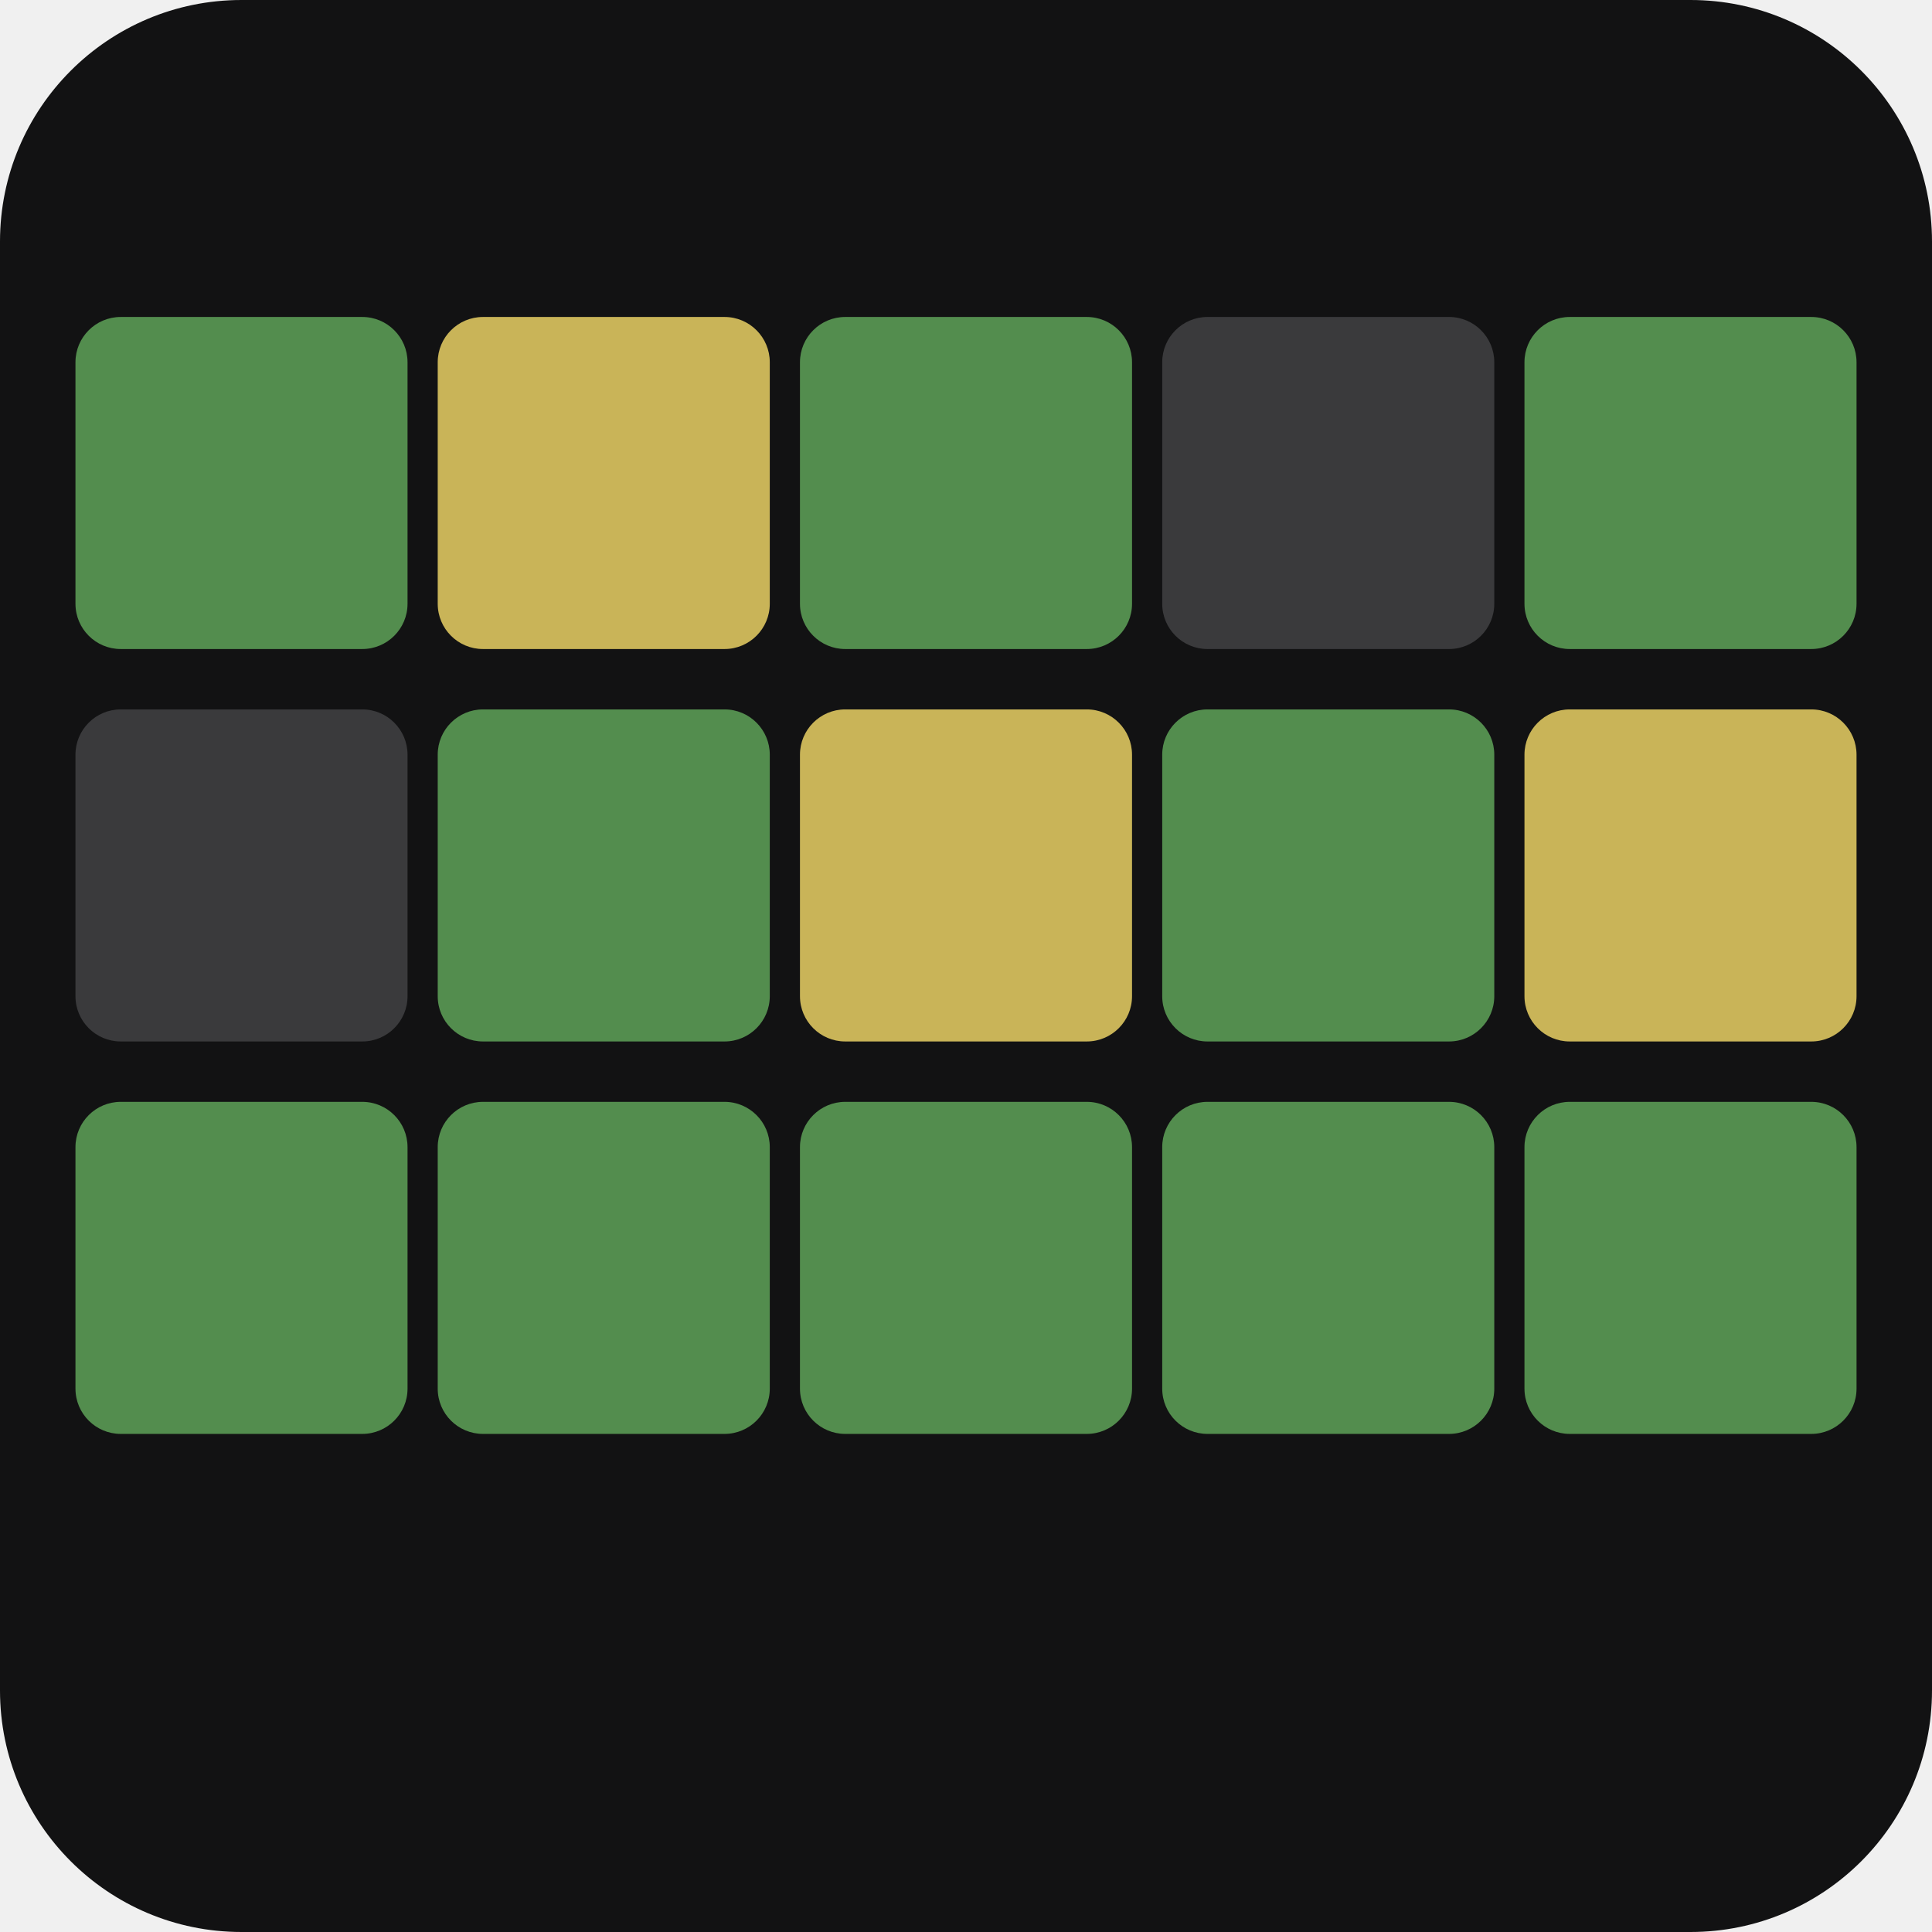
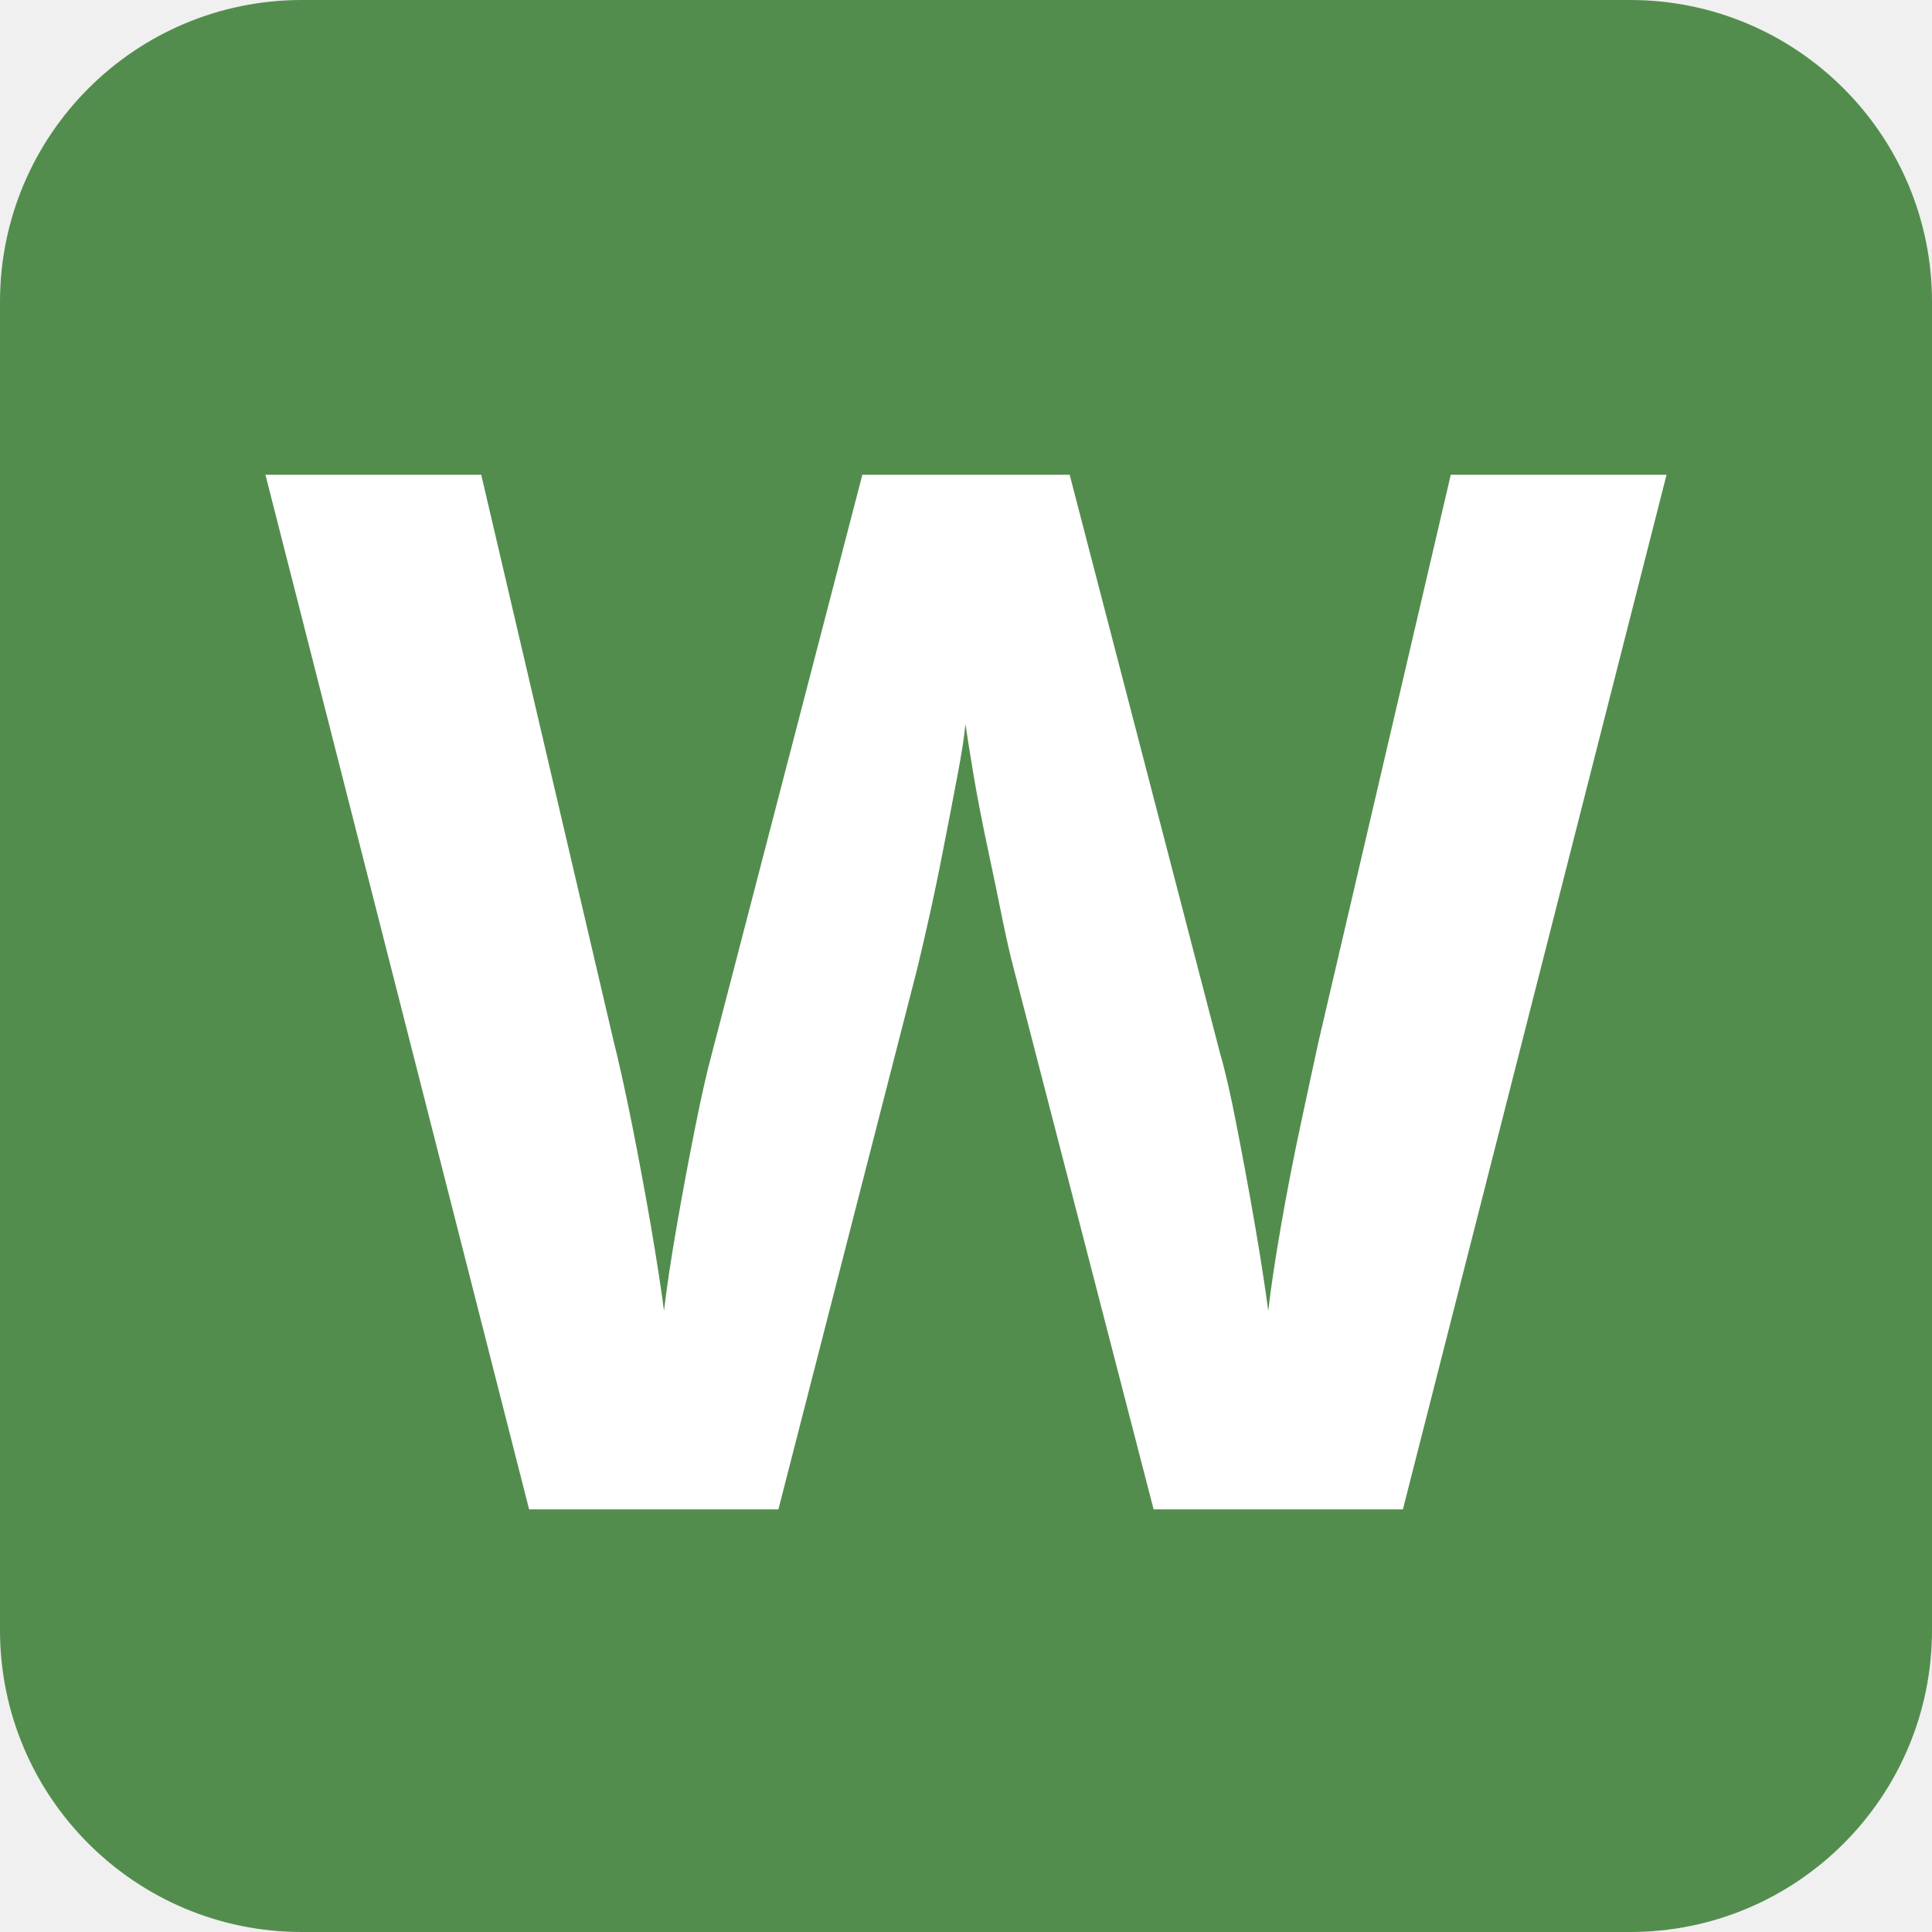
<svg xmlns="http://www.w3.org/2000/svg" viewBox="0 0 128 128">
-   <rect width="128" height="128" rx="16" fill="#121213" />
-   <rect x="5" y="21" width="22" height="22" rx="3" fill="#538d4e" />
-   <rect x="29" y="21" width="22" height="22" rx="3" fill="#c9b458" />
-   <rect x="53" y="21" width="22" height="22" rx="3" fill="#538d4e" />
-   <rect x="77" y="21" width="22" height="22" rx="3" fill="#3a3a3c" />
-   <rect x="101" y="21" width="22" height="22" rx="3" fill="#538d4e" />
-   <rect x="5" y="47" width="22" height="22" rx="3" fill="#3a3a3c" />
-   <rect x="29" y="47" width="22" height="22" rx="3" fill="#538d4e" />
-   <rect x="53" y="47" width="22" height="22" rx="3" fill="#c9b458" />
-   <rect x="77" y="47" width="22" height="22" rx="3" fill="#538d4e" />
-   <rect x="101" y="47" width="22" height="22" rx="3" fill="#c9b458" />
-   <rect x="5" y="73" width="22" height="22" rx="3" fill="#538d4e" />
-   <rect x="29" y="73" width="22" height="22" rx="3" fill="#538d4e" />
-   <rect x="53" y="73" width="22" height="22" rx="3" fill="#538d4e" />
-   <rect x="77" y="73" width="22" height="22" rx="3" fill="#538d4e" />
-   <rect x="101" y="73" width="22" height="22" rx="3" fill="#538d4e" />
+   <rect width="128" height="128" rx="20" fill="#538d4e" />
+   <text x="64" y="100" text-anchor="middle" font-family="'Segoe UI',system-ui,-apple-system,sans-serif" font-weight="800" font-size="96" fill="#fff" letter-spacing="-2">W</text>
</svg>
